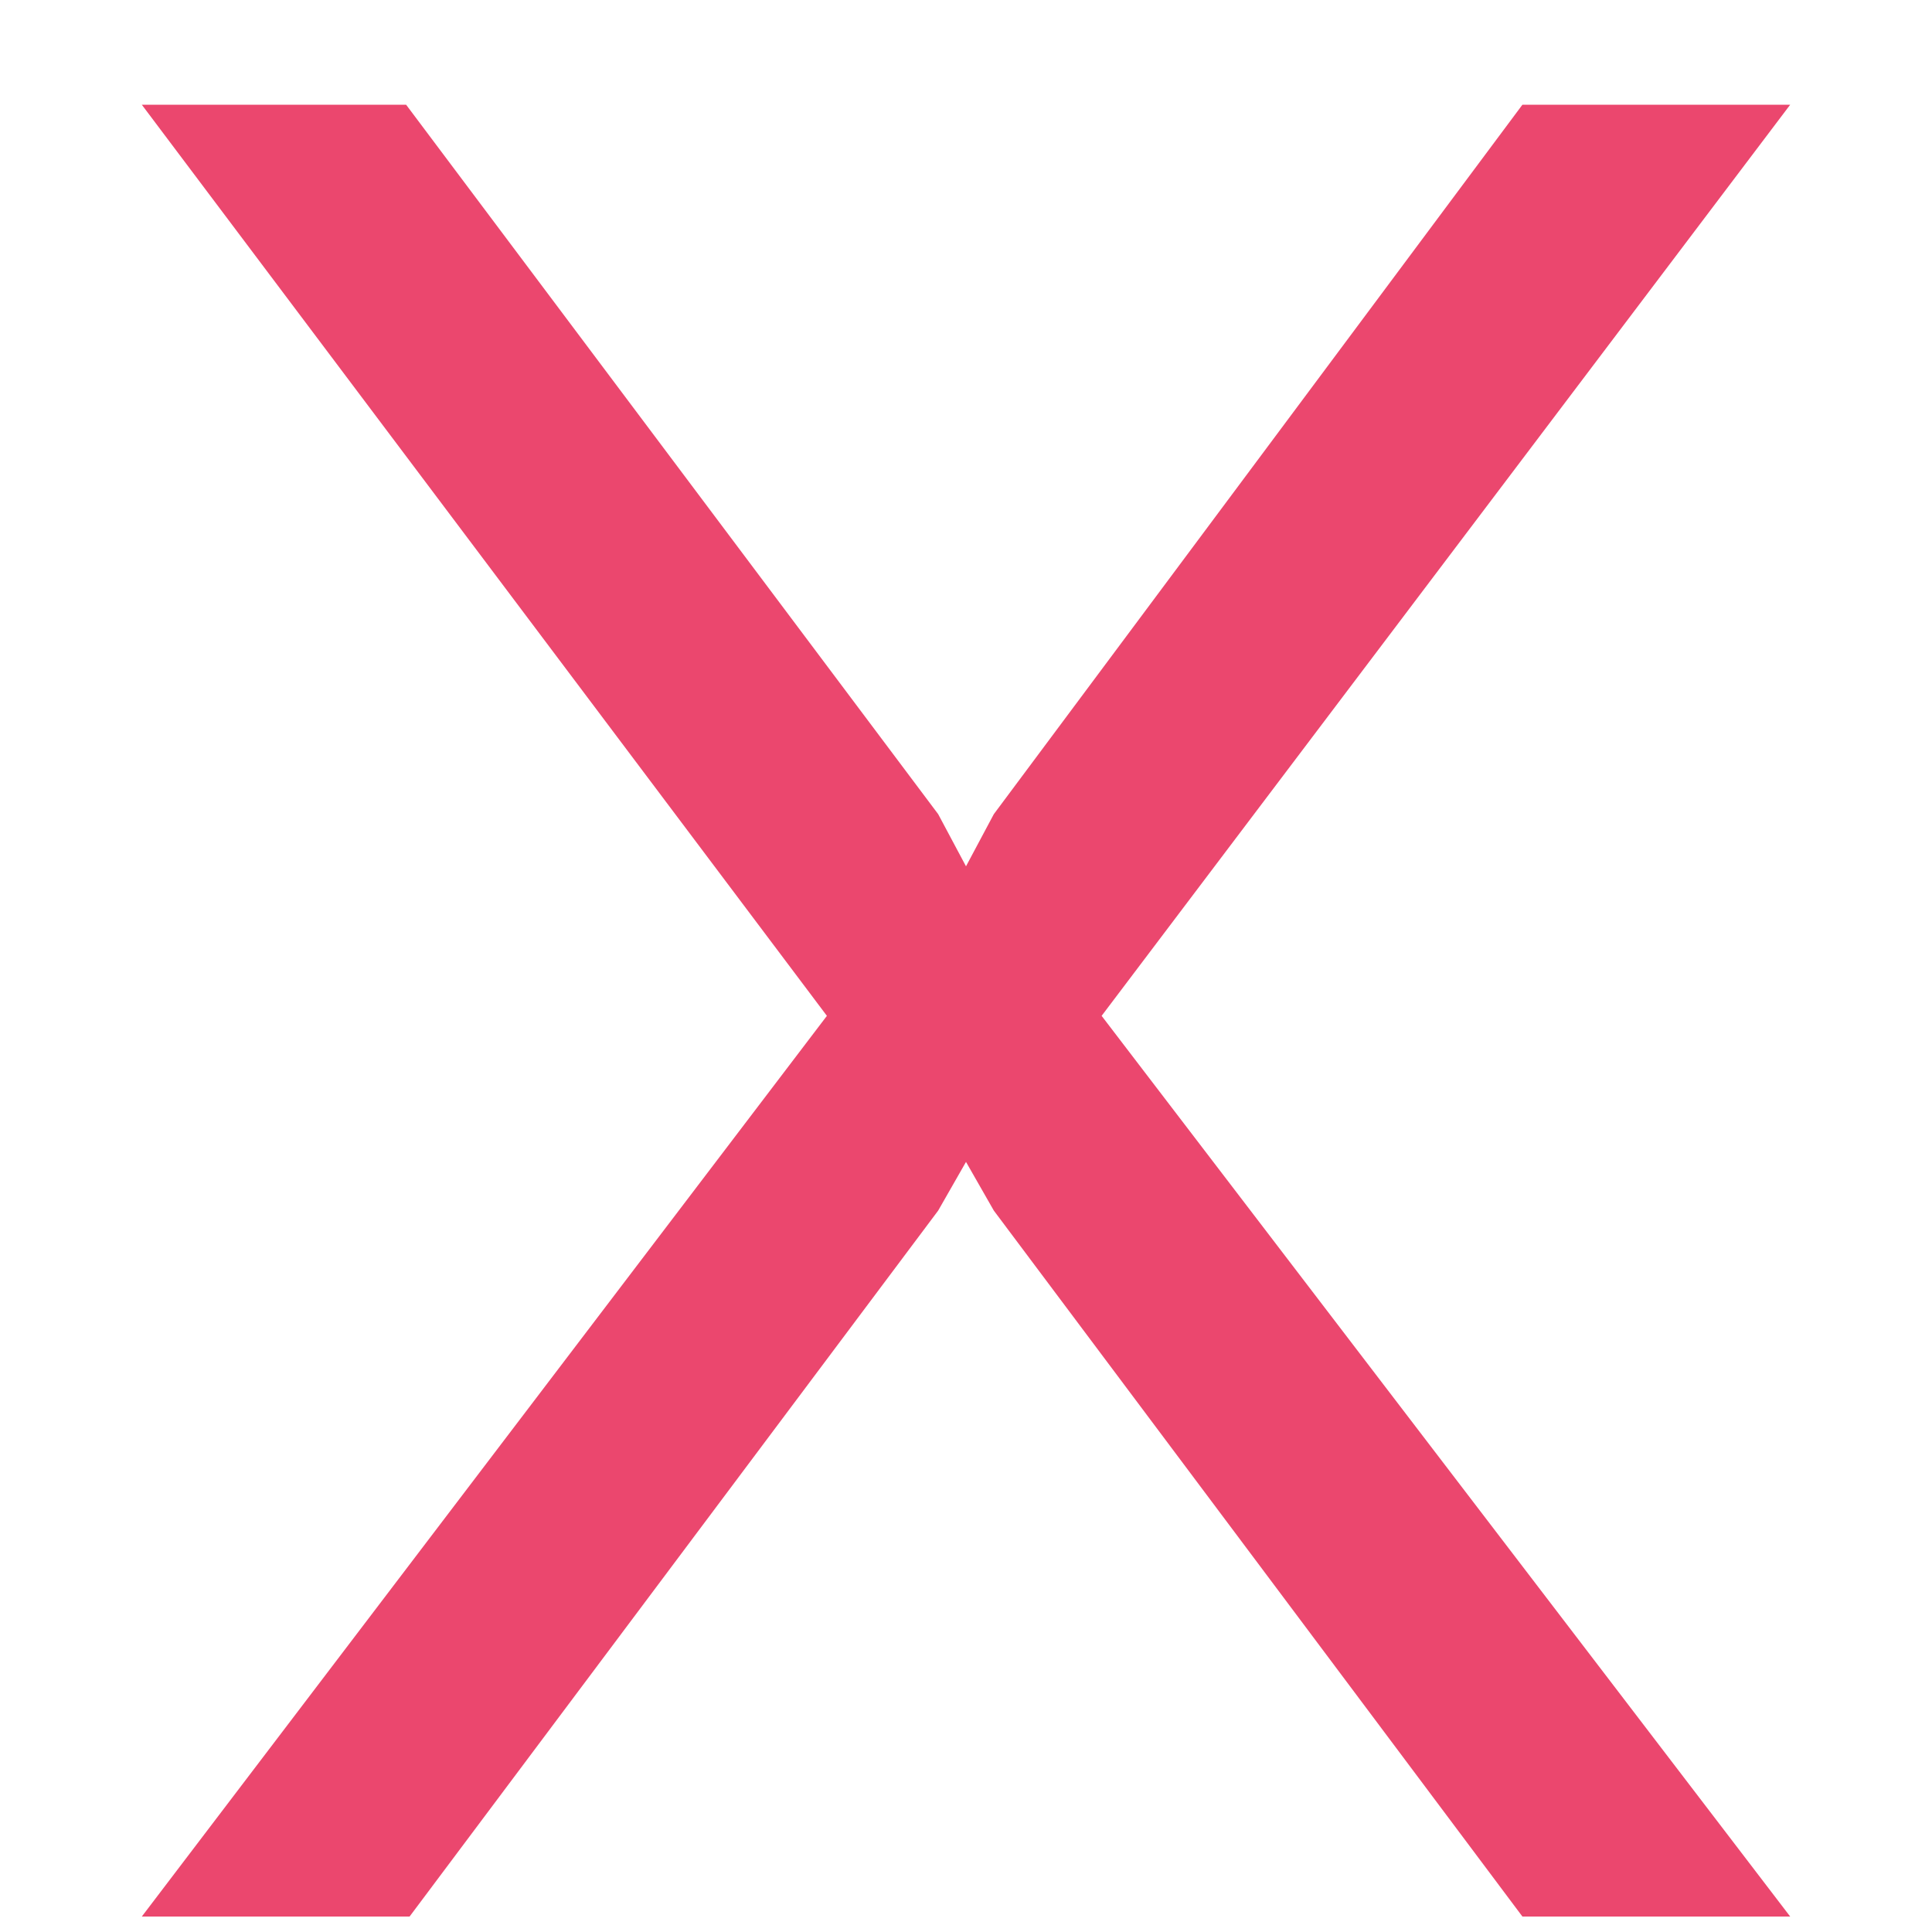
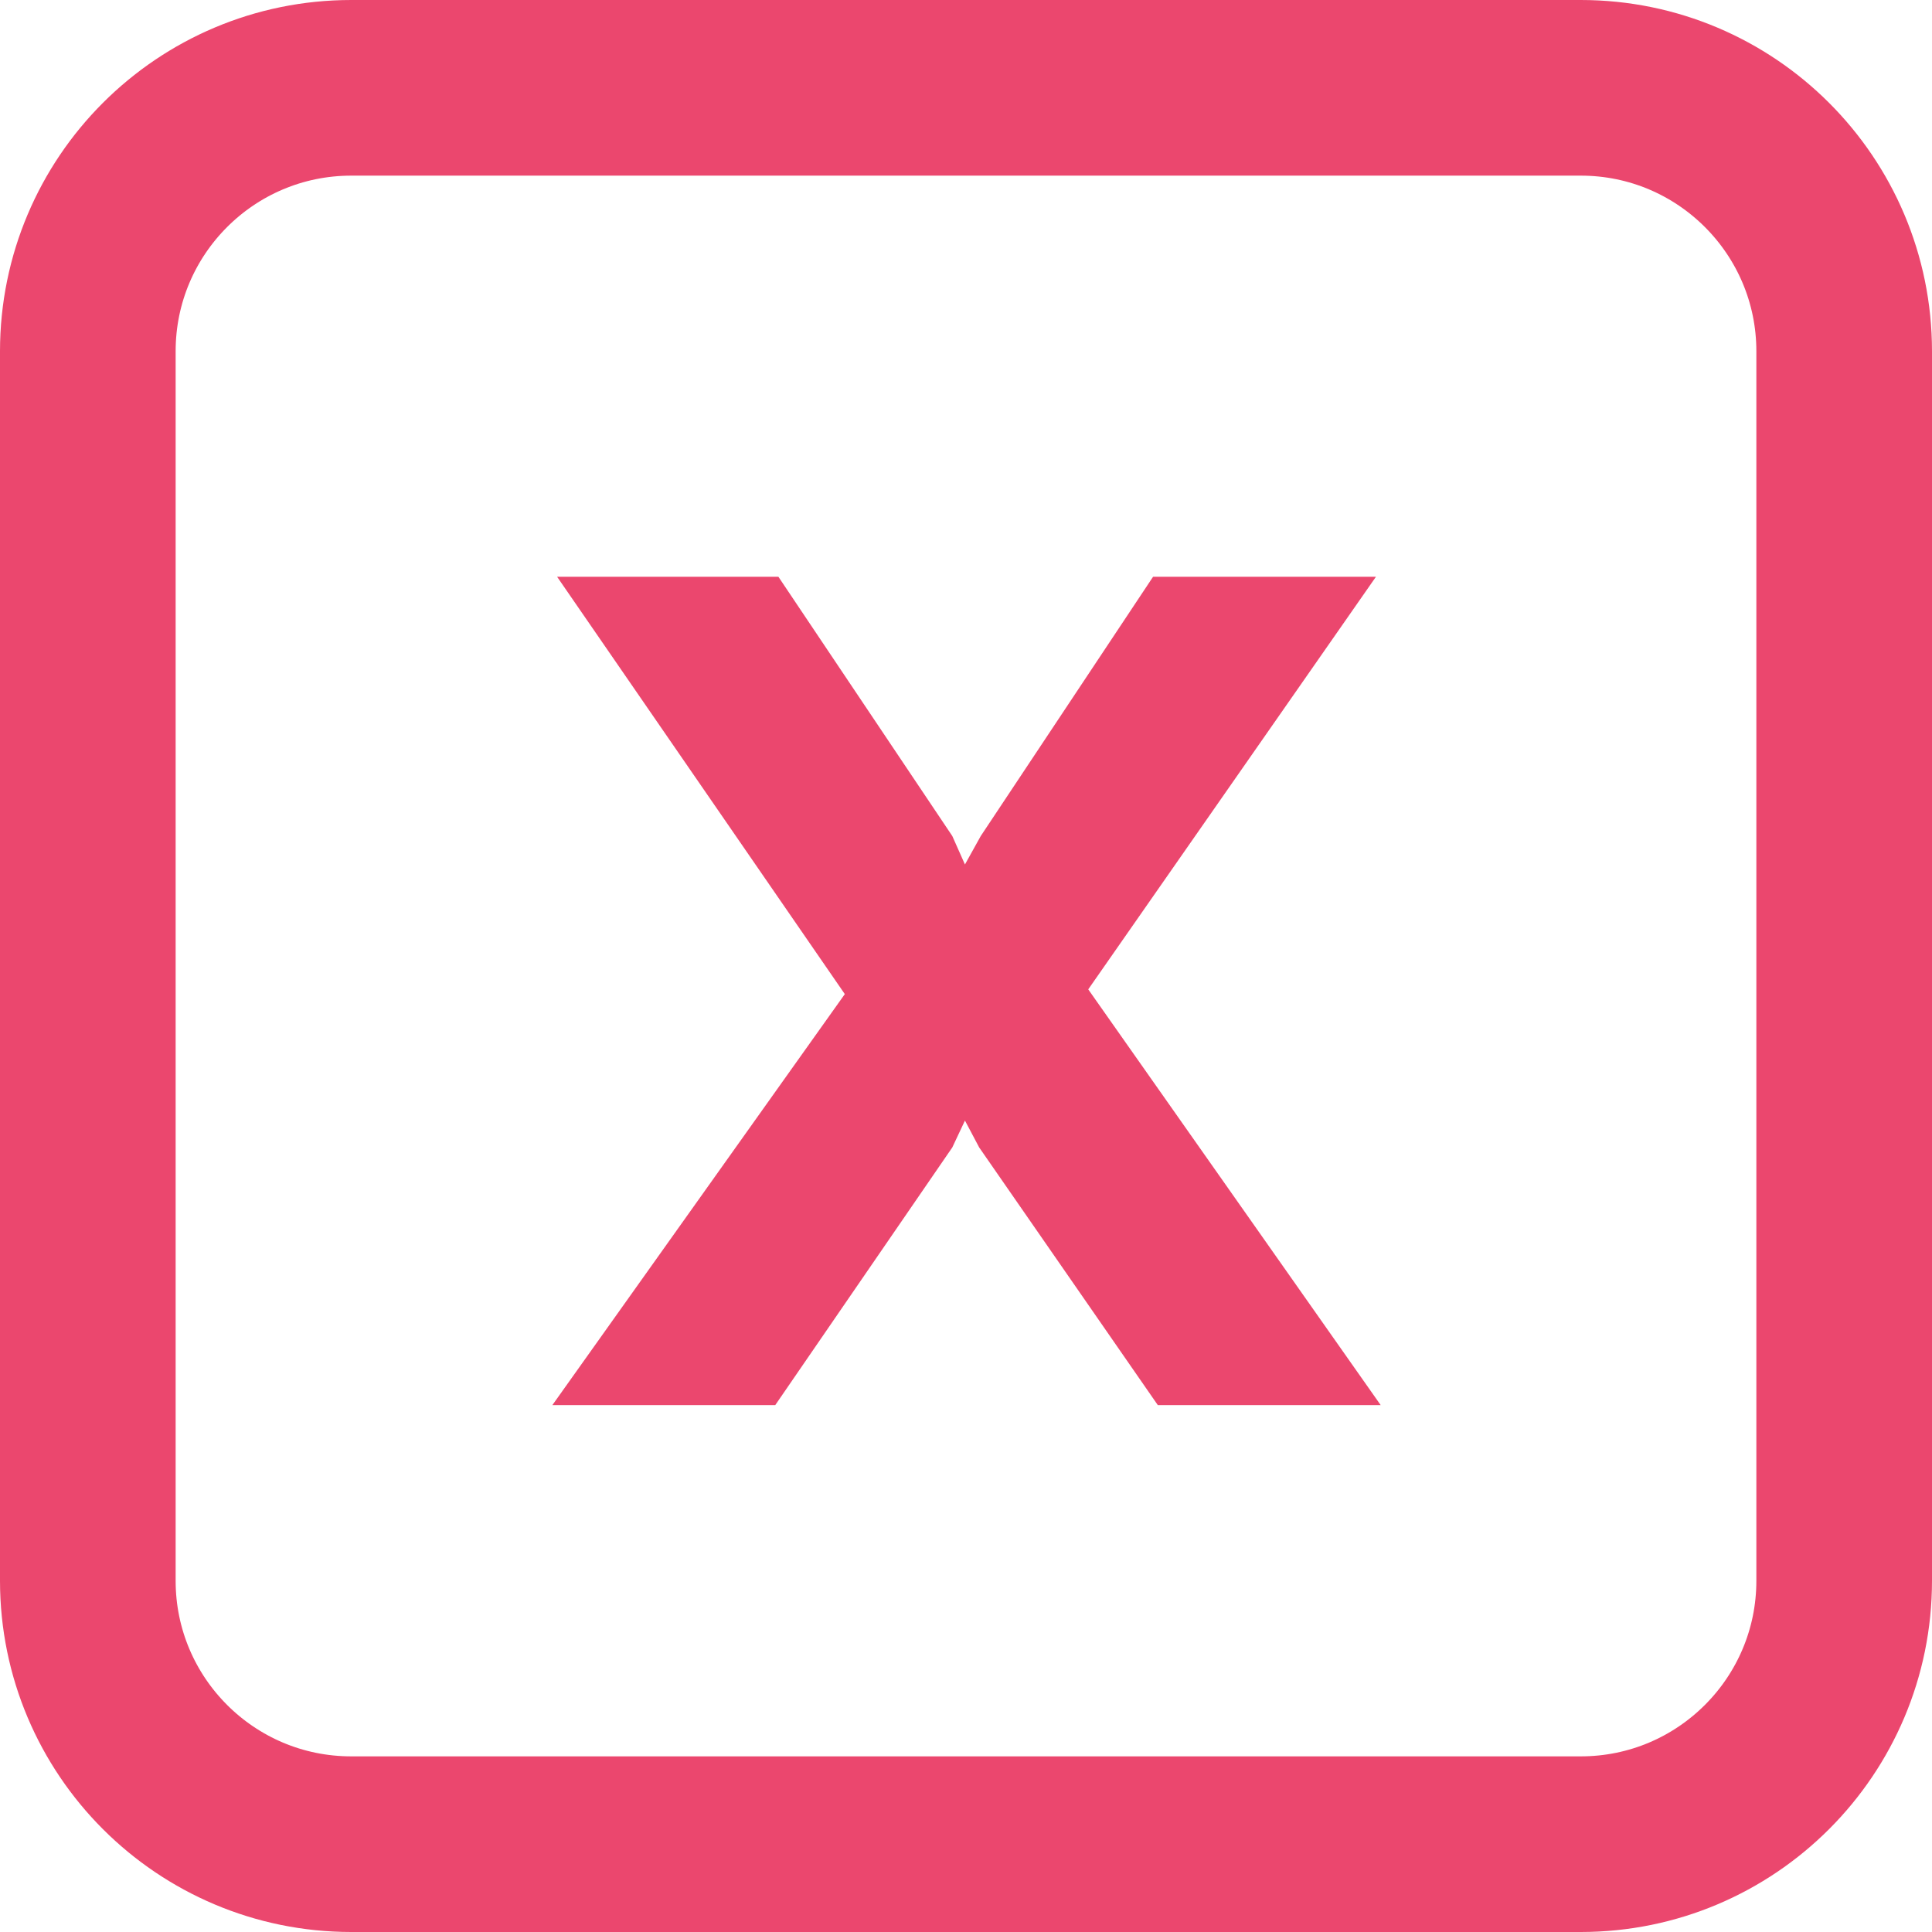
- <svg xmlns="http://www.w3.org/2000/svg" width="5" height="5" viewBox="0 0 5 5" fill="none">
-   <path d="M1.051 0.271L2.428 2.107L2.5 2.242L2.572 2.107L3.94 0.271H4.633L2.851 2.629L4.633 4.96H3.94L2.572 3.133L2.5 3.007L2.428 3.133L1.06 4.96H0.367L2.14 2.629L0.367 0.271H1.051Z" fill="#EB476E" />
+ <svg xmlns="http://www.w3.org/2000/svg" width="11" height="11" viewBox="0 0 11 11" fill="none">
+   <rect x="0.5" y="0.5" width="10" height="10" rx="1.5" stroke="#EB476E" />
+   <path d="M4.432 3.284L5.422 4.76L5.494 4.922L5.584 4.76L6.565 3.284H7.834L6.196 5.633L7.861 8H6.592L5.575 6.533L5.494 6.38L5.422 6.533L4.414 8H3.145L4.81 5.66L3.172 3.284H4.432Z" fill="#EB476E" />
</svg>
